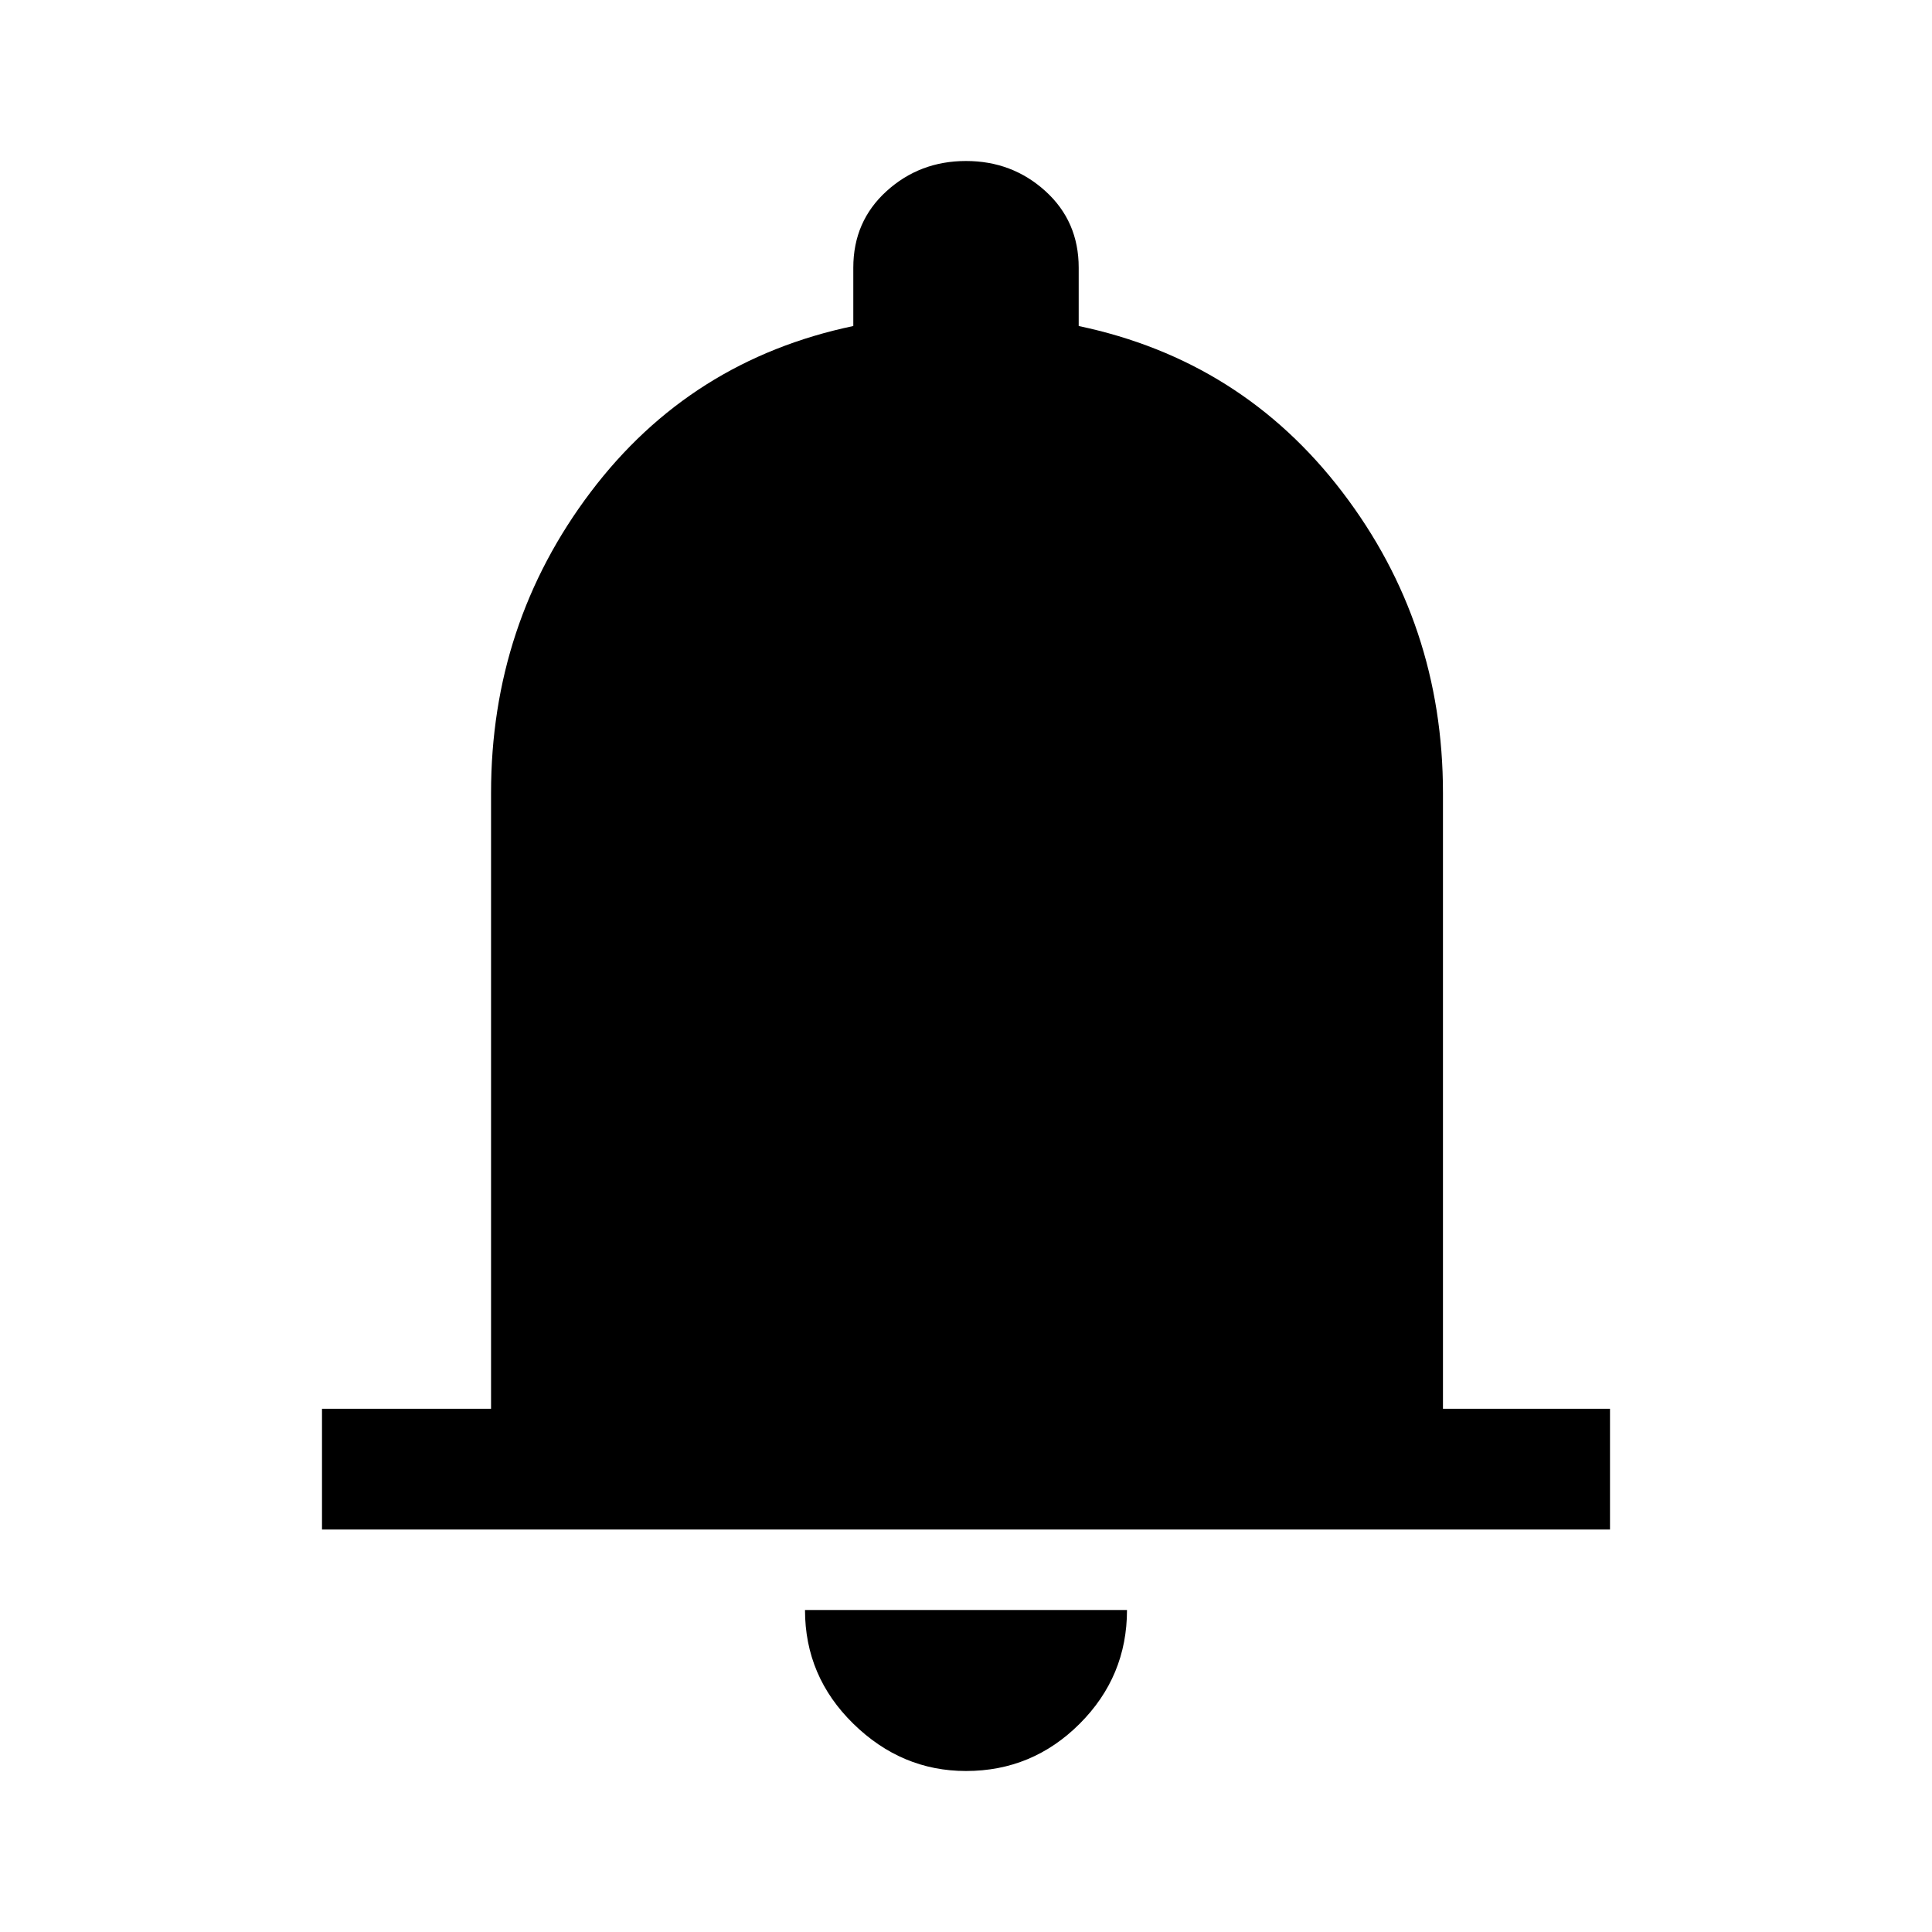
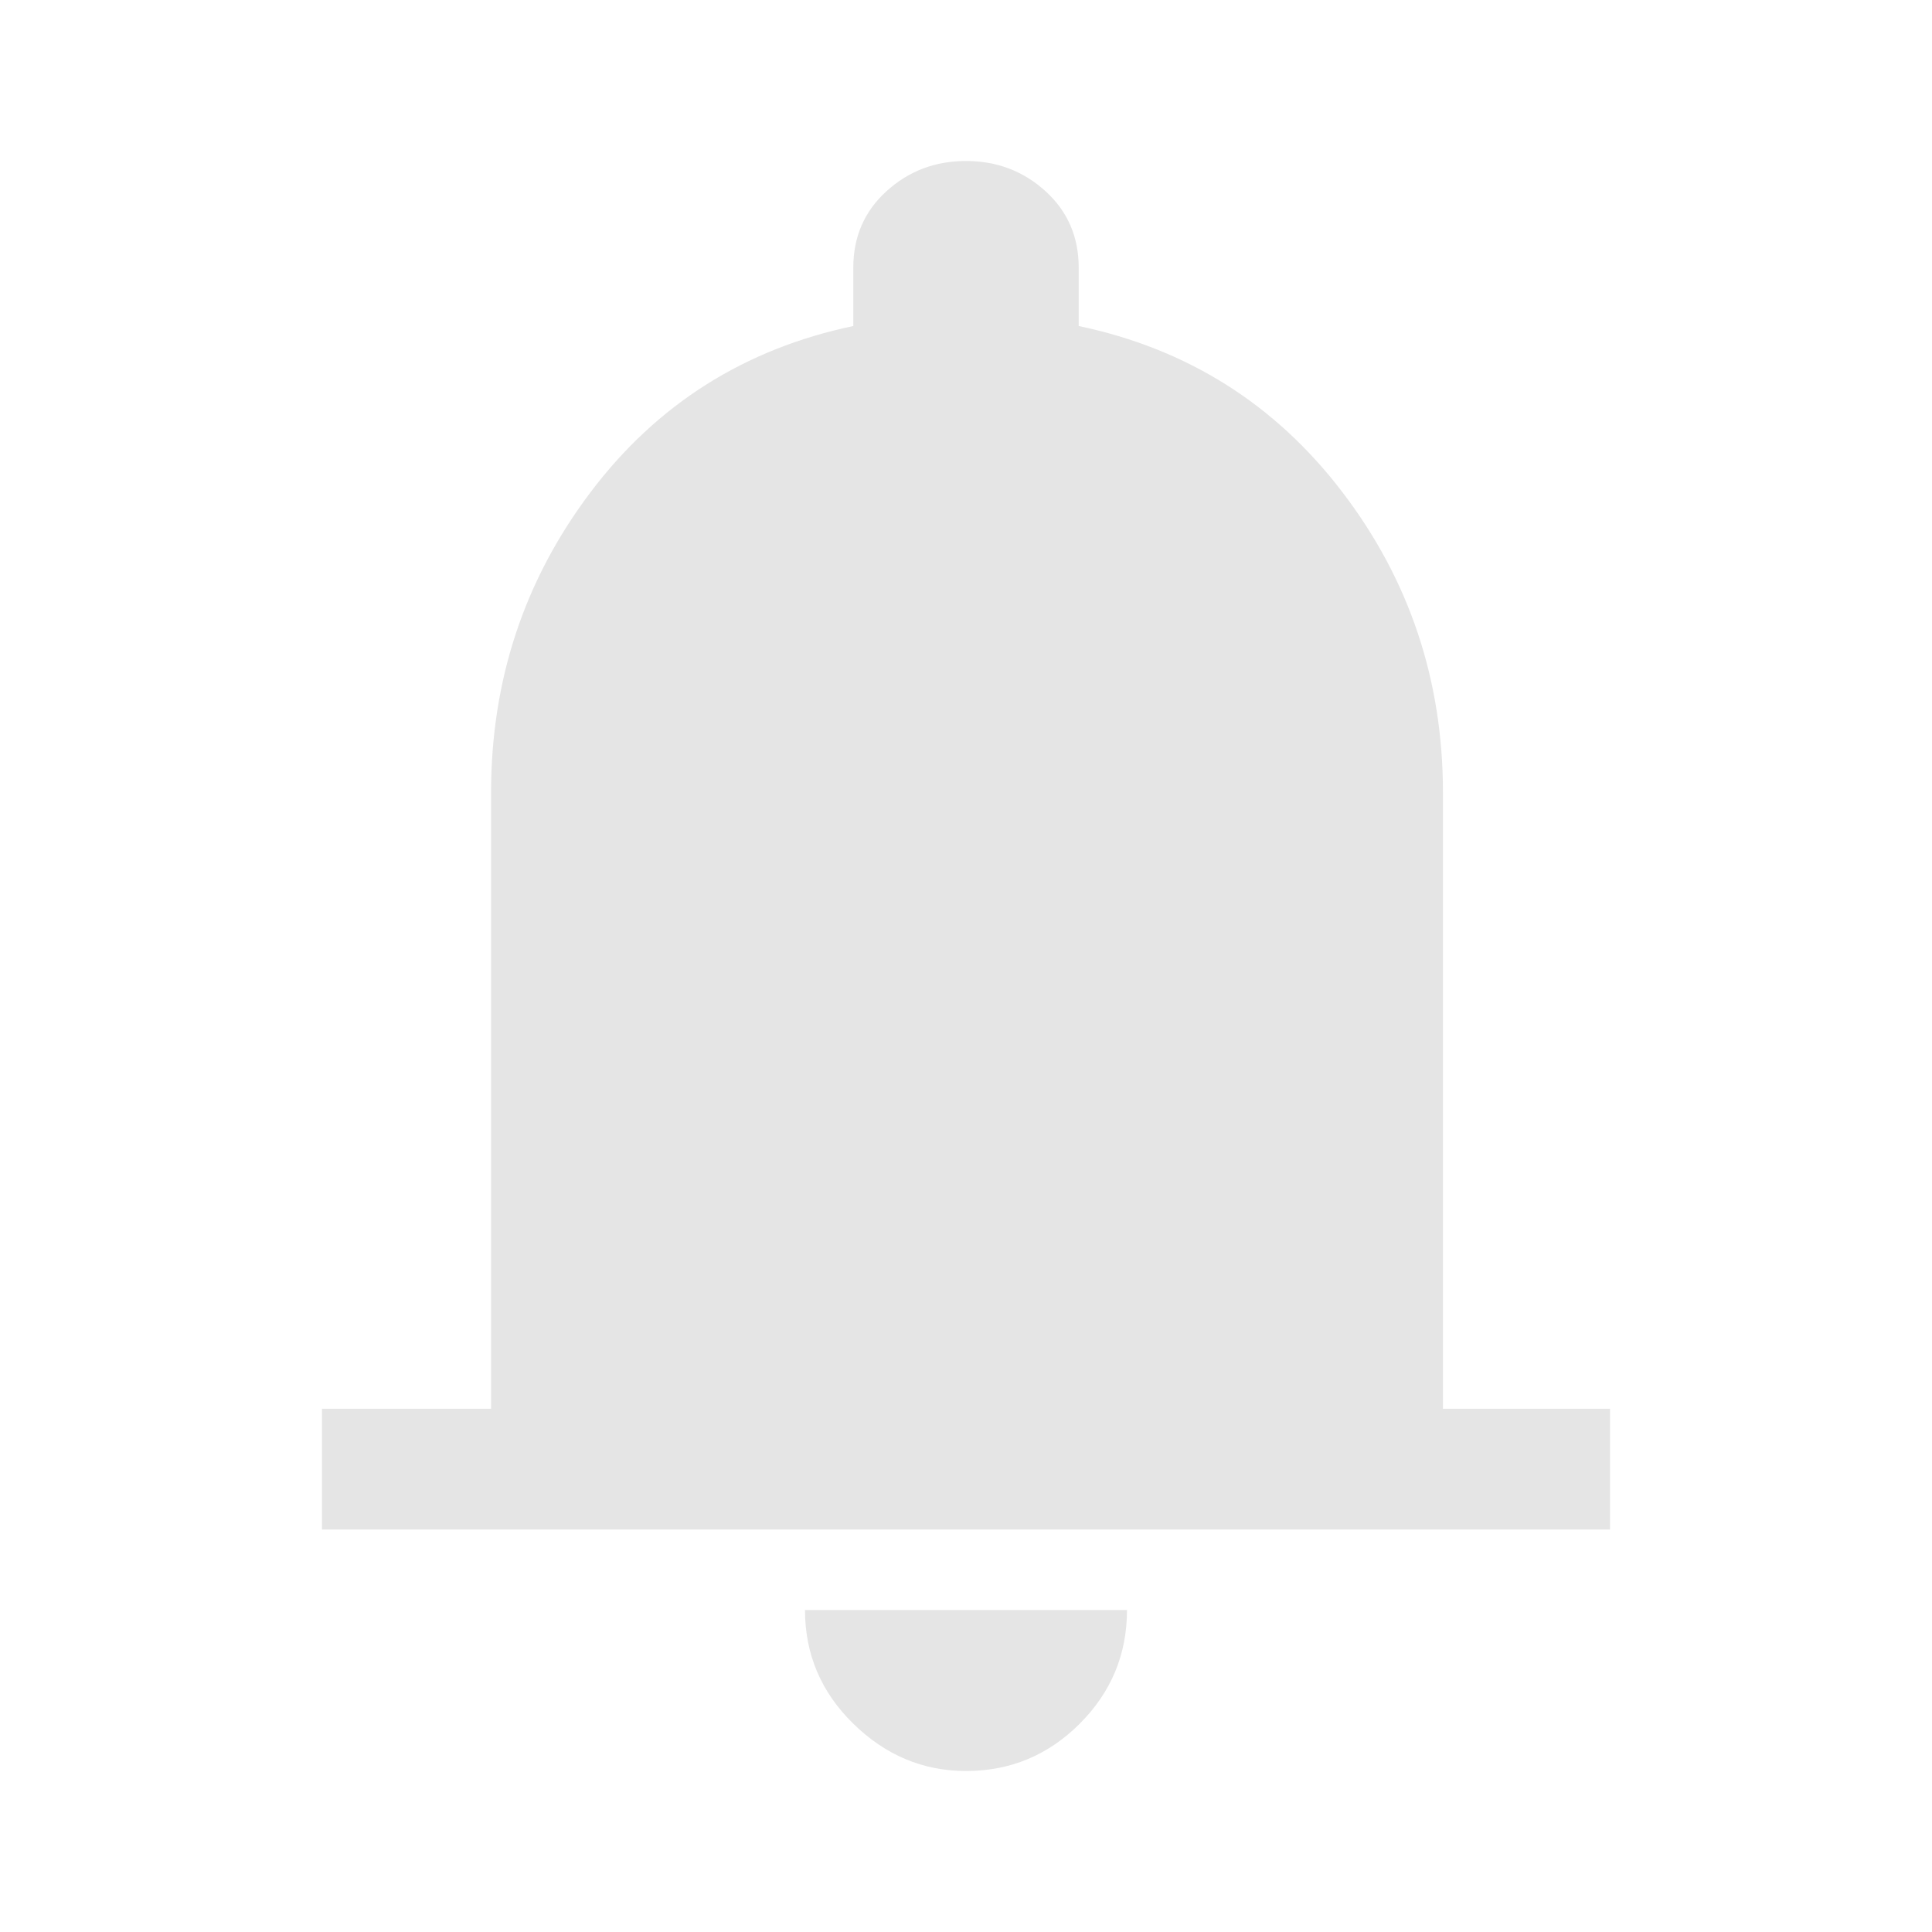
- <svg xmlns="http://www.w3.org/2000/svg" height="48" width="48">
+ <svg xmlns="http://www.w3.org/2000/svg" fill="#e5e5e5" height="48" width="48">
  <path d="M8 38v-3h4.2V19.7q0-4.2 2.475-7.475Q17.15 8.95 21.2 8.1V6.65q0-1.15.825-1.9T24 4q1.15 0 1.975.75.825.75.825 1.9V8.1q4.05.85 6.55 4.125t2.5 7.475V35H40v3Zm16 6q-1.6 0-2.8-1.175Q20 41.65 20 40h8q0 1.65-1.175 2.825Q25.65 44 24 44Z" />
</svg>
